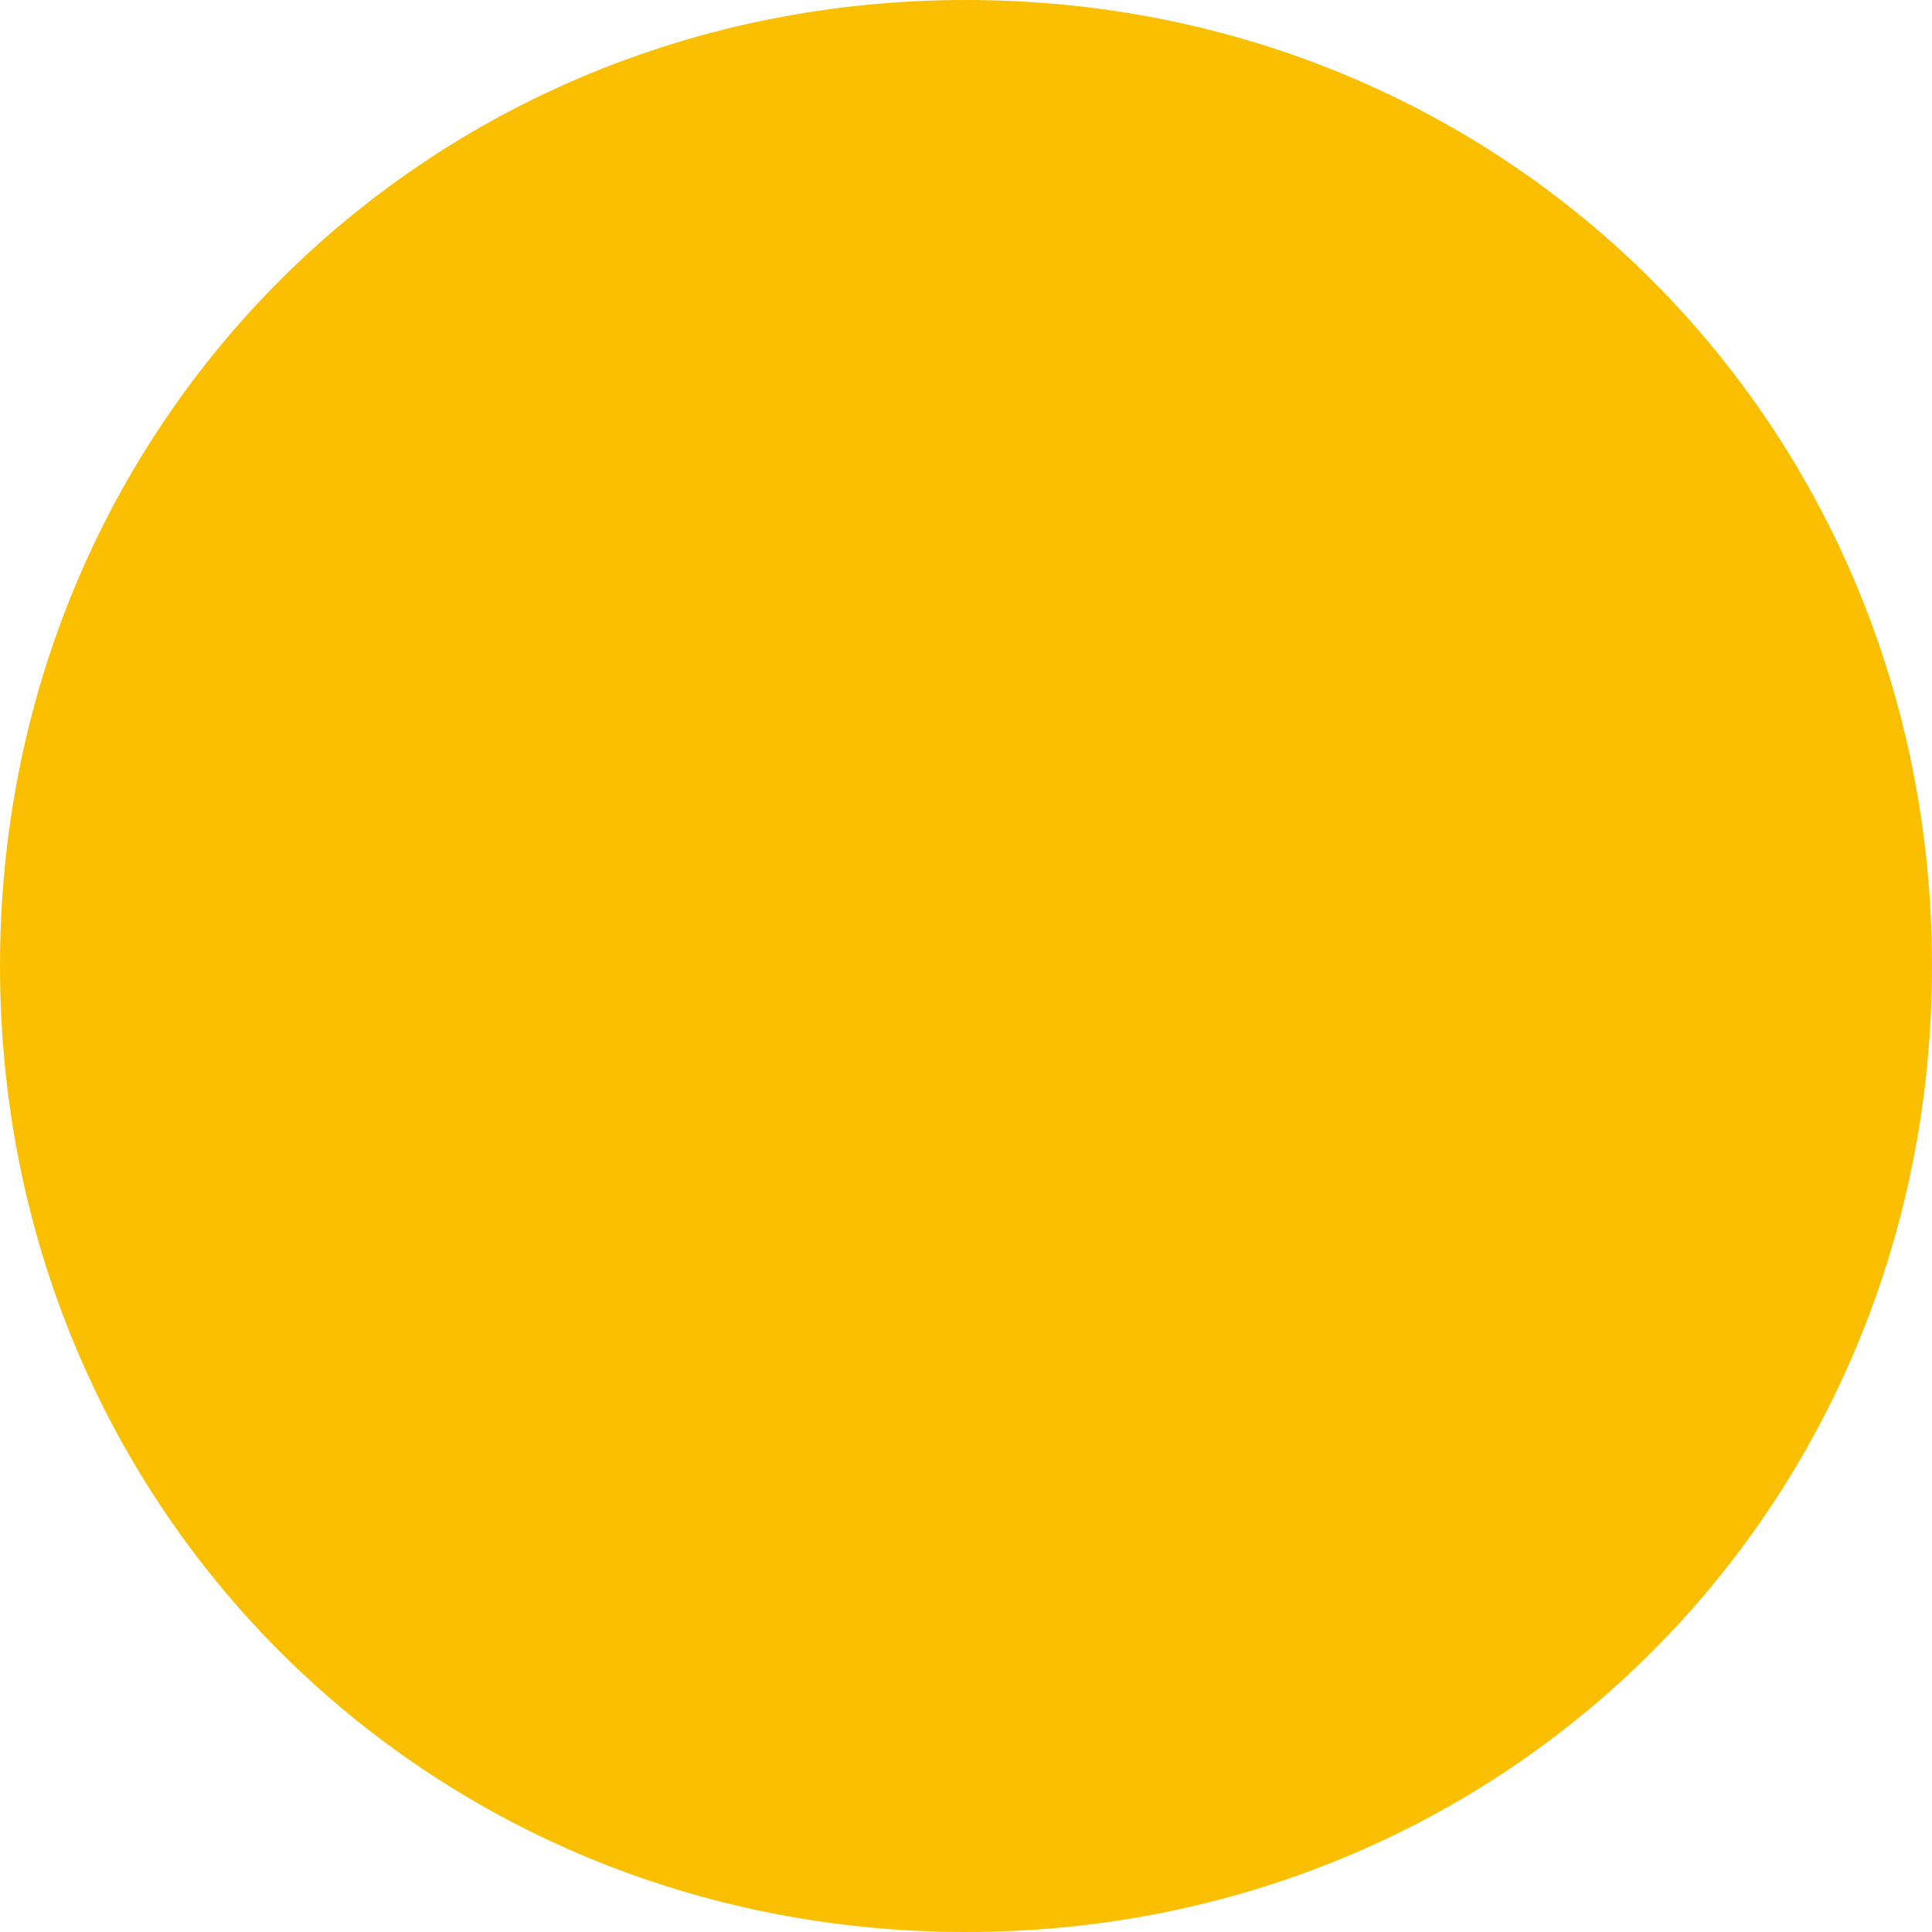
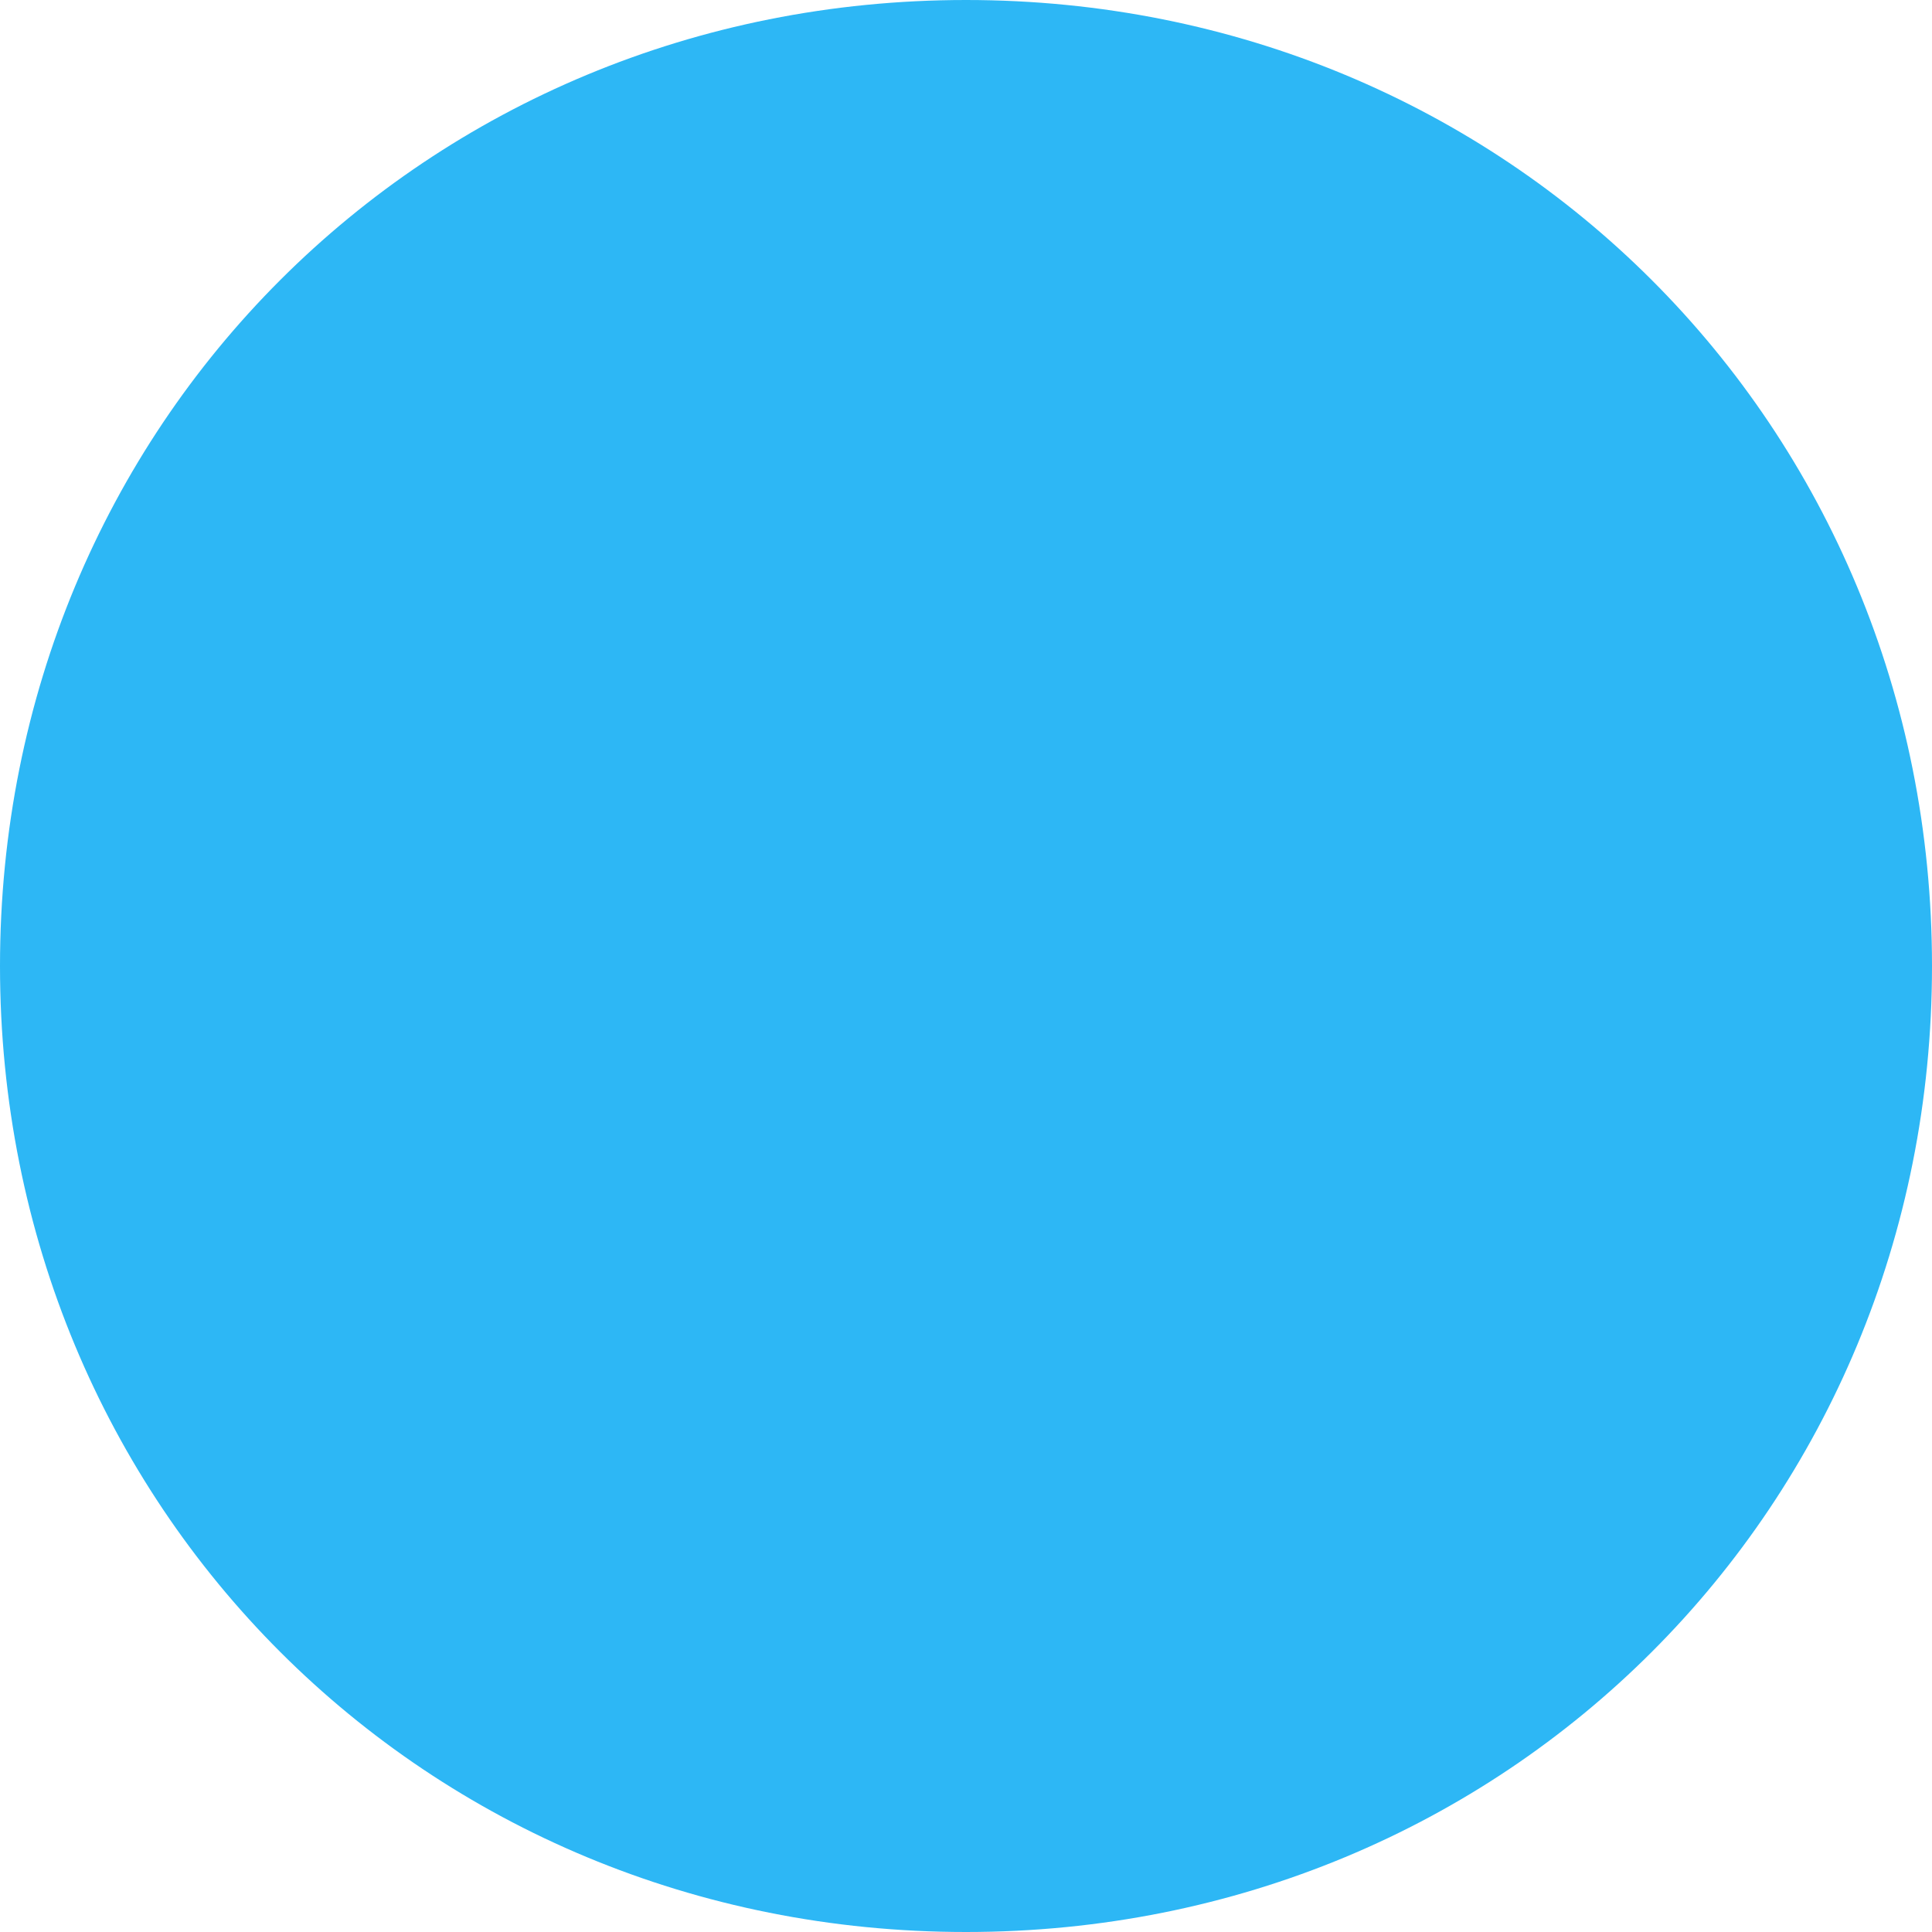
<svg xmlns="http://www.w3.org/2000/svg" version="1.1" width="8px" height="8px">
-   <g transform="matrix(1 0 0 1 -1026 -2637 )">
-     <path d="M 1030 2637  C 1032.24 2637  1034 2638.76  1034 2641  C 1034 2643.24  1032.24 2645  1030 2645  C 1027.76 2645  1026 2643.24  1026 2641  C 1026 2638.76  1027.76 2637  1030 2637  Z " fill-rule="nonzero" fill="#f9bf00" stroke="none" />
+   <g transform="matrix(1 0 0 1 -1245 -2675 )">
+     <path d="M 1249 2675  C 1251.24 2675  1253 2676.76  1253 2679  C 1253 2681.24  1251.24 2683  1249 2683  C 1246.76 2683  1245 2681.24  1245 2679  C 1245 2676.76  1246.76 2675  1249 2675  Z " fill-rule="nonzero" fill="#2db7f5" stroke="none" />
  </g>
</svg>
